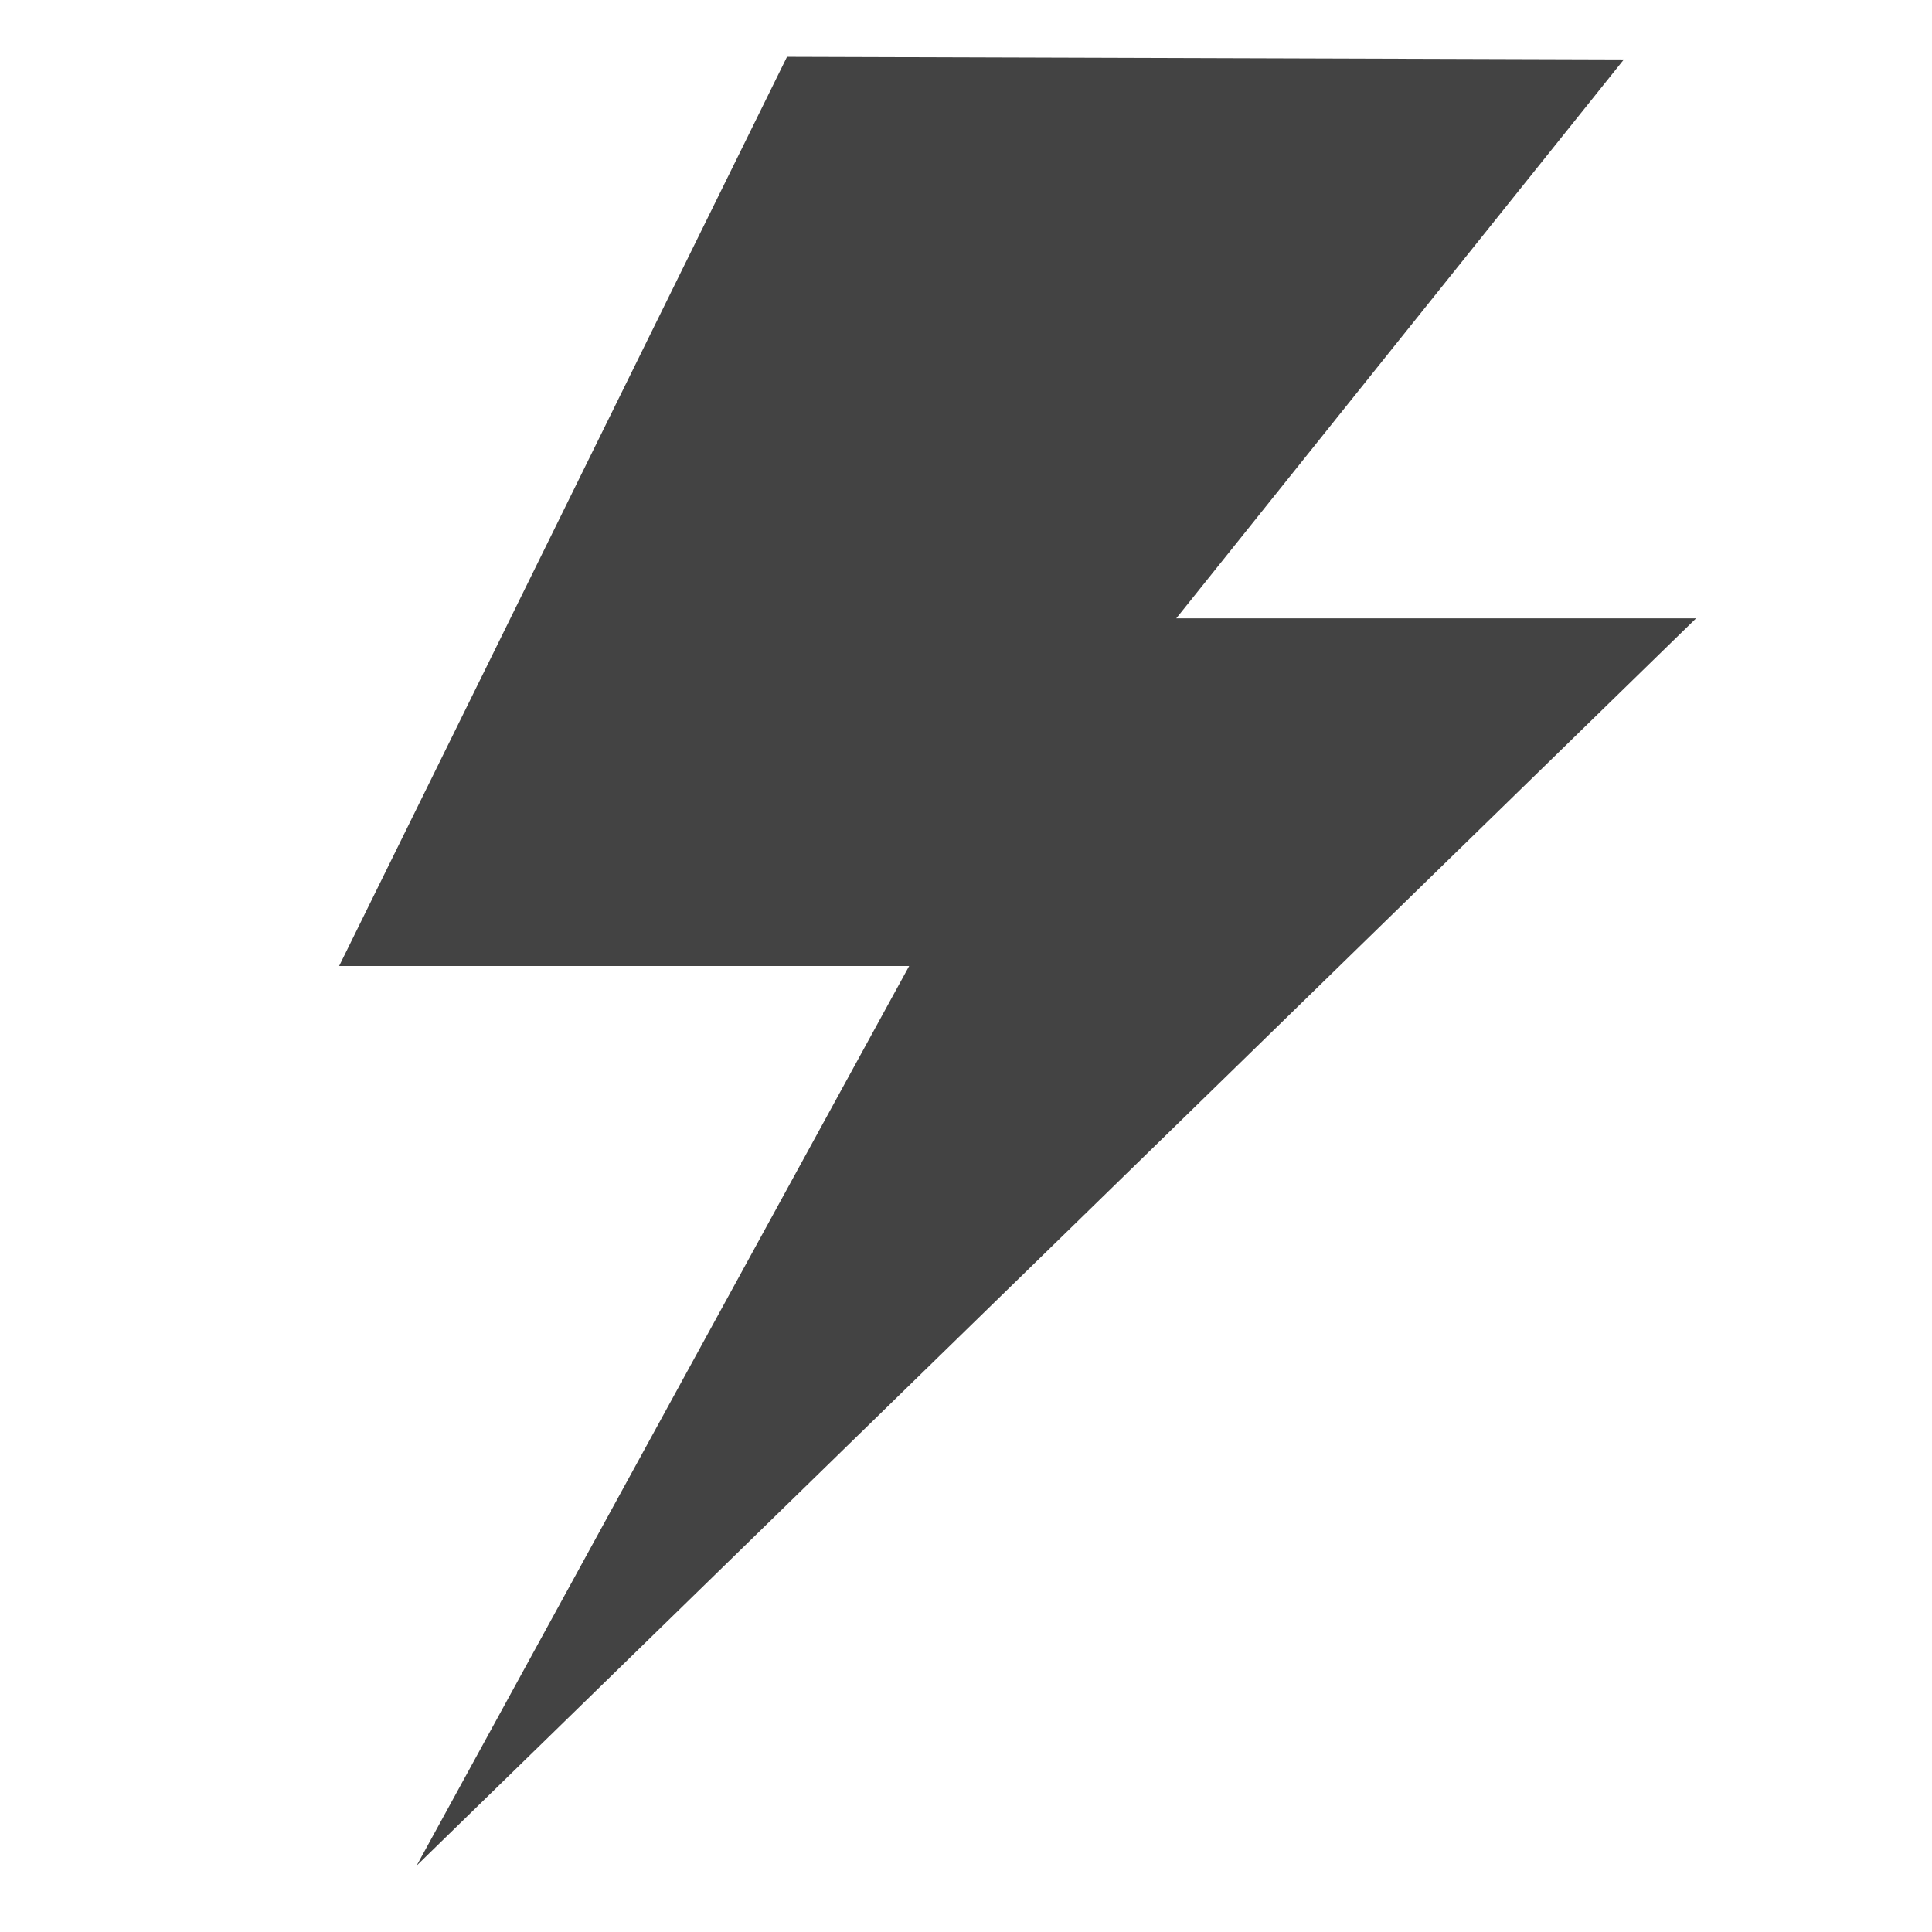
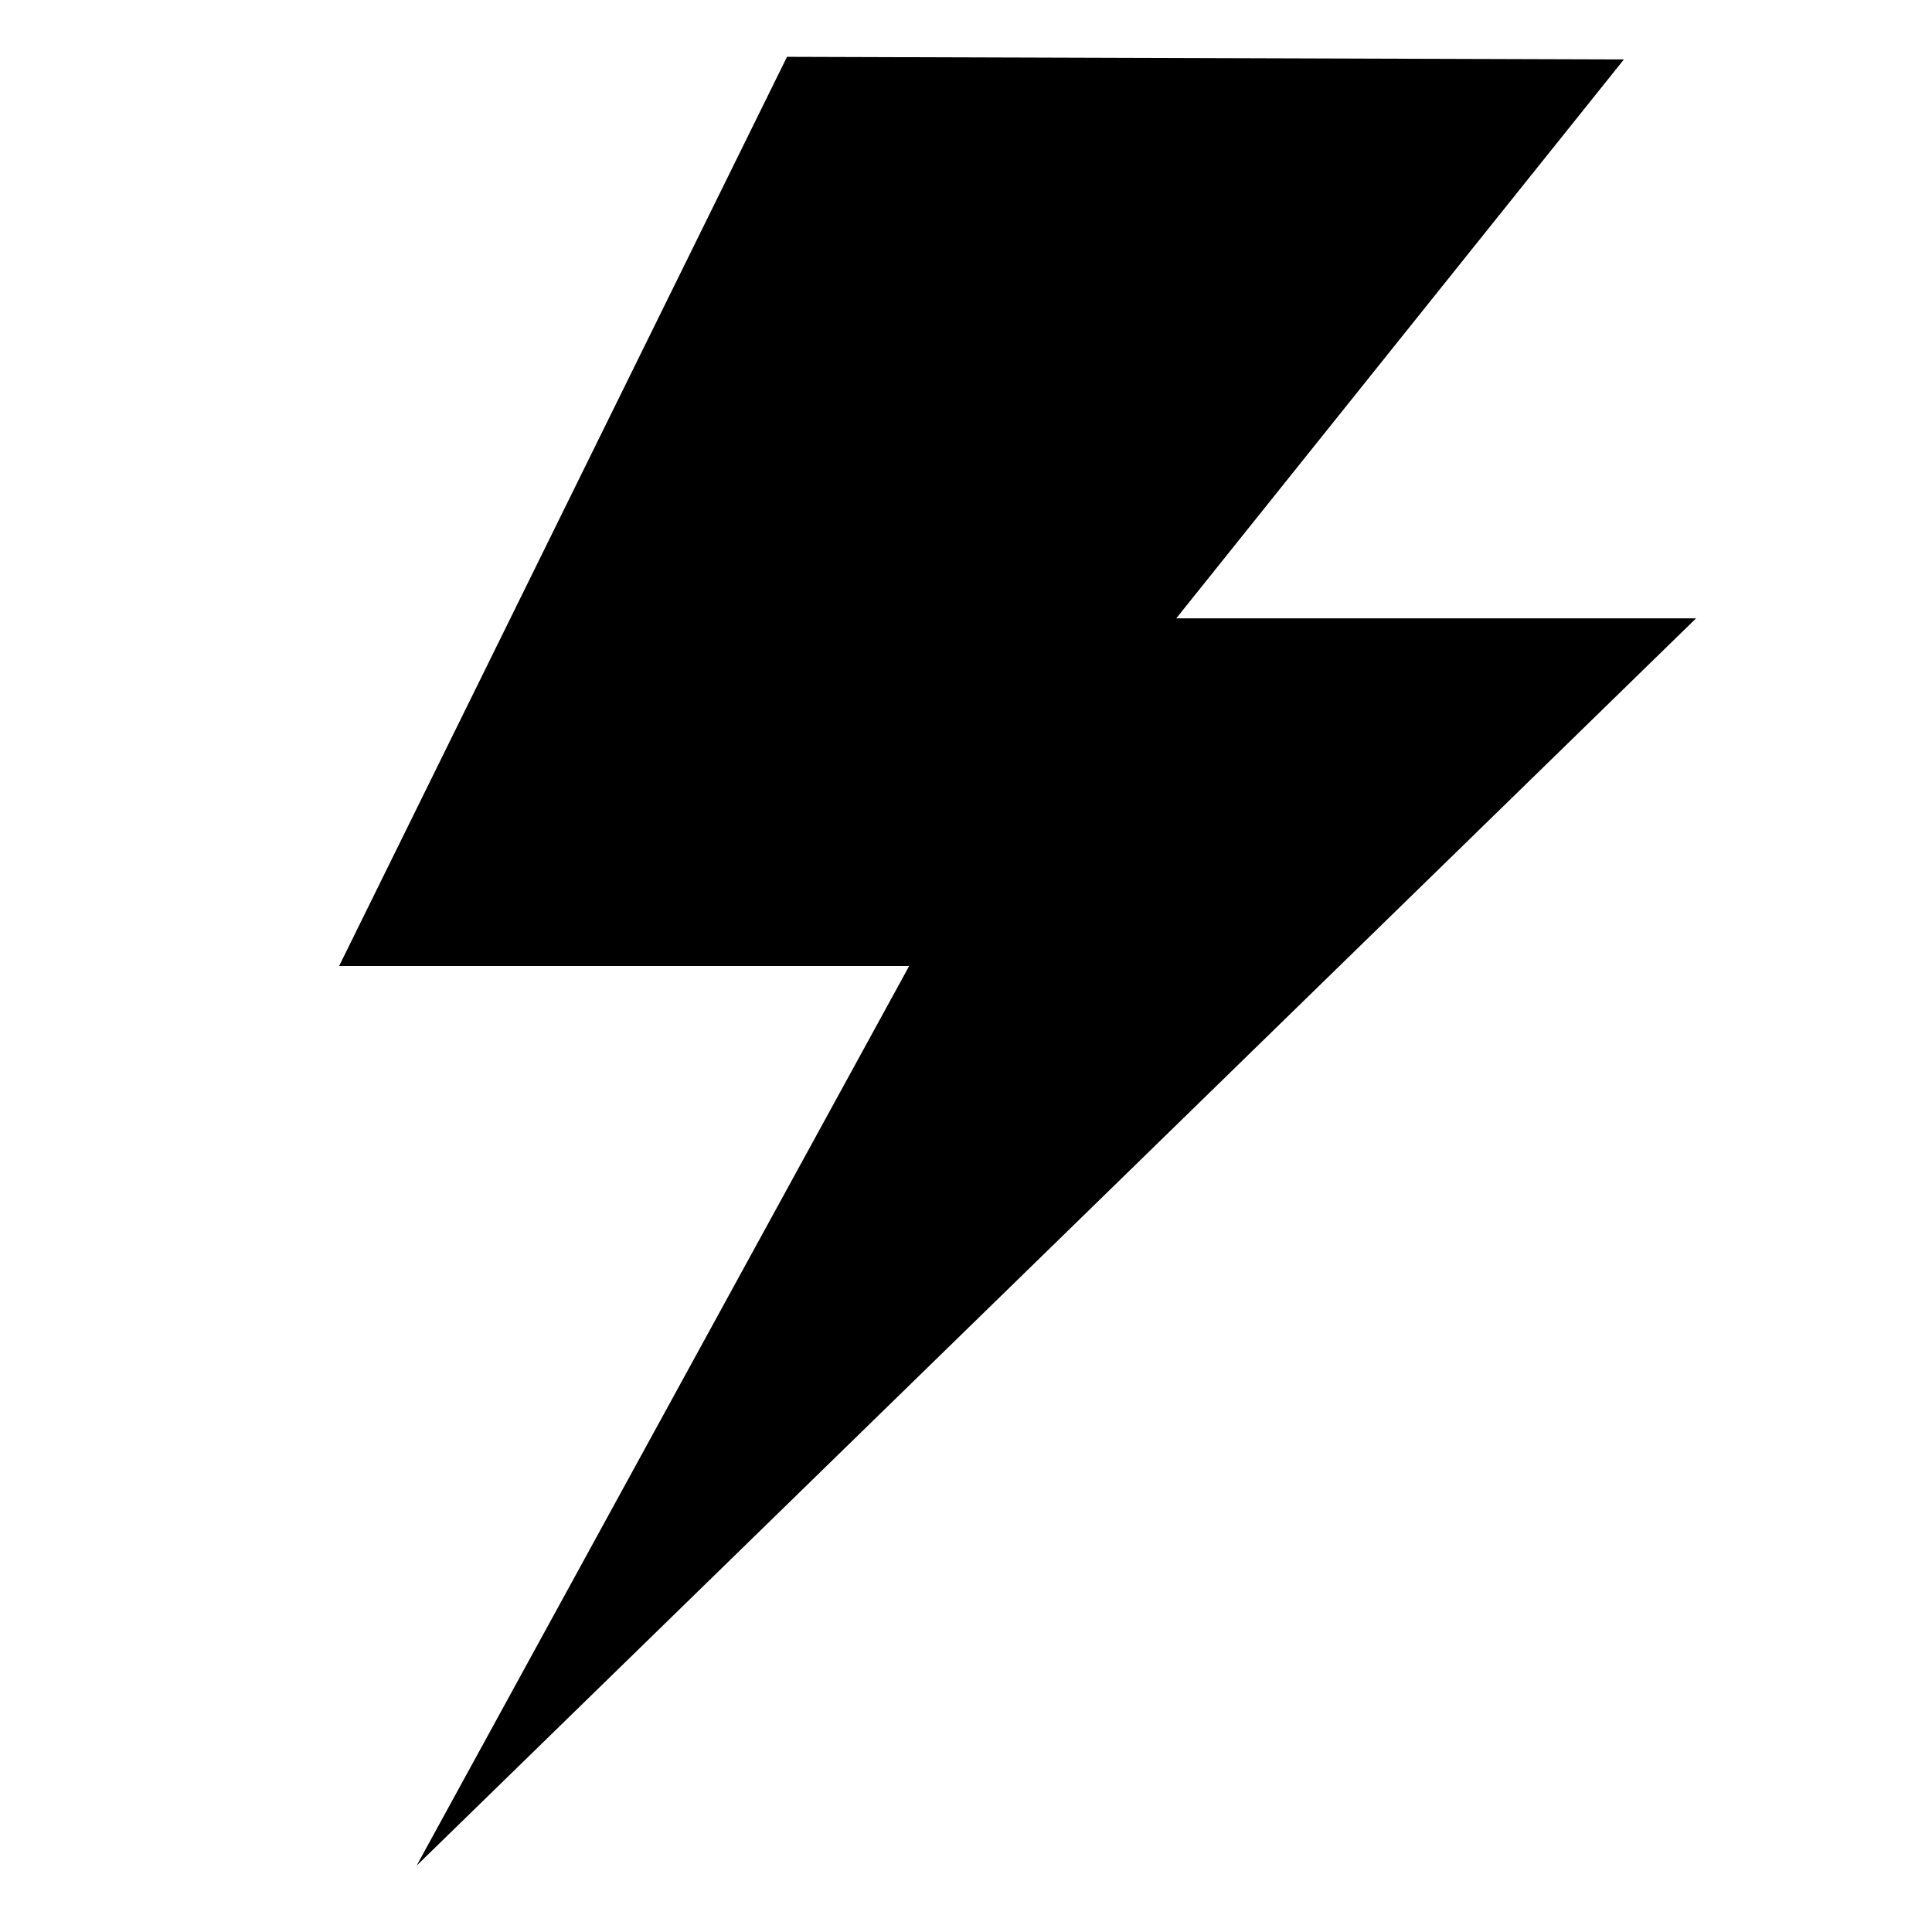
<svg xmlns="http://www.w3.org/2000/svg" width="800px" height="800px" viewBox="0 -0.5 17 17" version="1.1" class="si-glyph si-glyph-bolt">
  <defs>

</defs>
-   <g stroke="none" stroke-width="1" fill="none" fill-rule="evenodd">
-     <path d="M14.289,0.023 L6.925,0 L2.984,8 L8,8 L3.666,15.916 L14.924,4.941 L10.35,4.941 L14.289,0.023 Z" fill="#434343" class="si-glyph-fill">
+   <g stroke="none" stroke-width="1" fill-rule="evenodd">
+     <path d="M14.289,0.023 L6.925,0 L2.984,8 L8,8 L3.666,15.916 L14.924,4.941 L10.35,4.941 L14.289,0.023 Z" class="si-glyph-fill">

</path>
  </g>
</svg>
